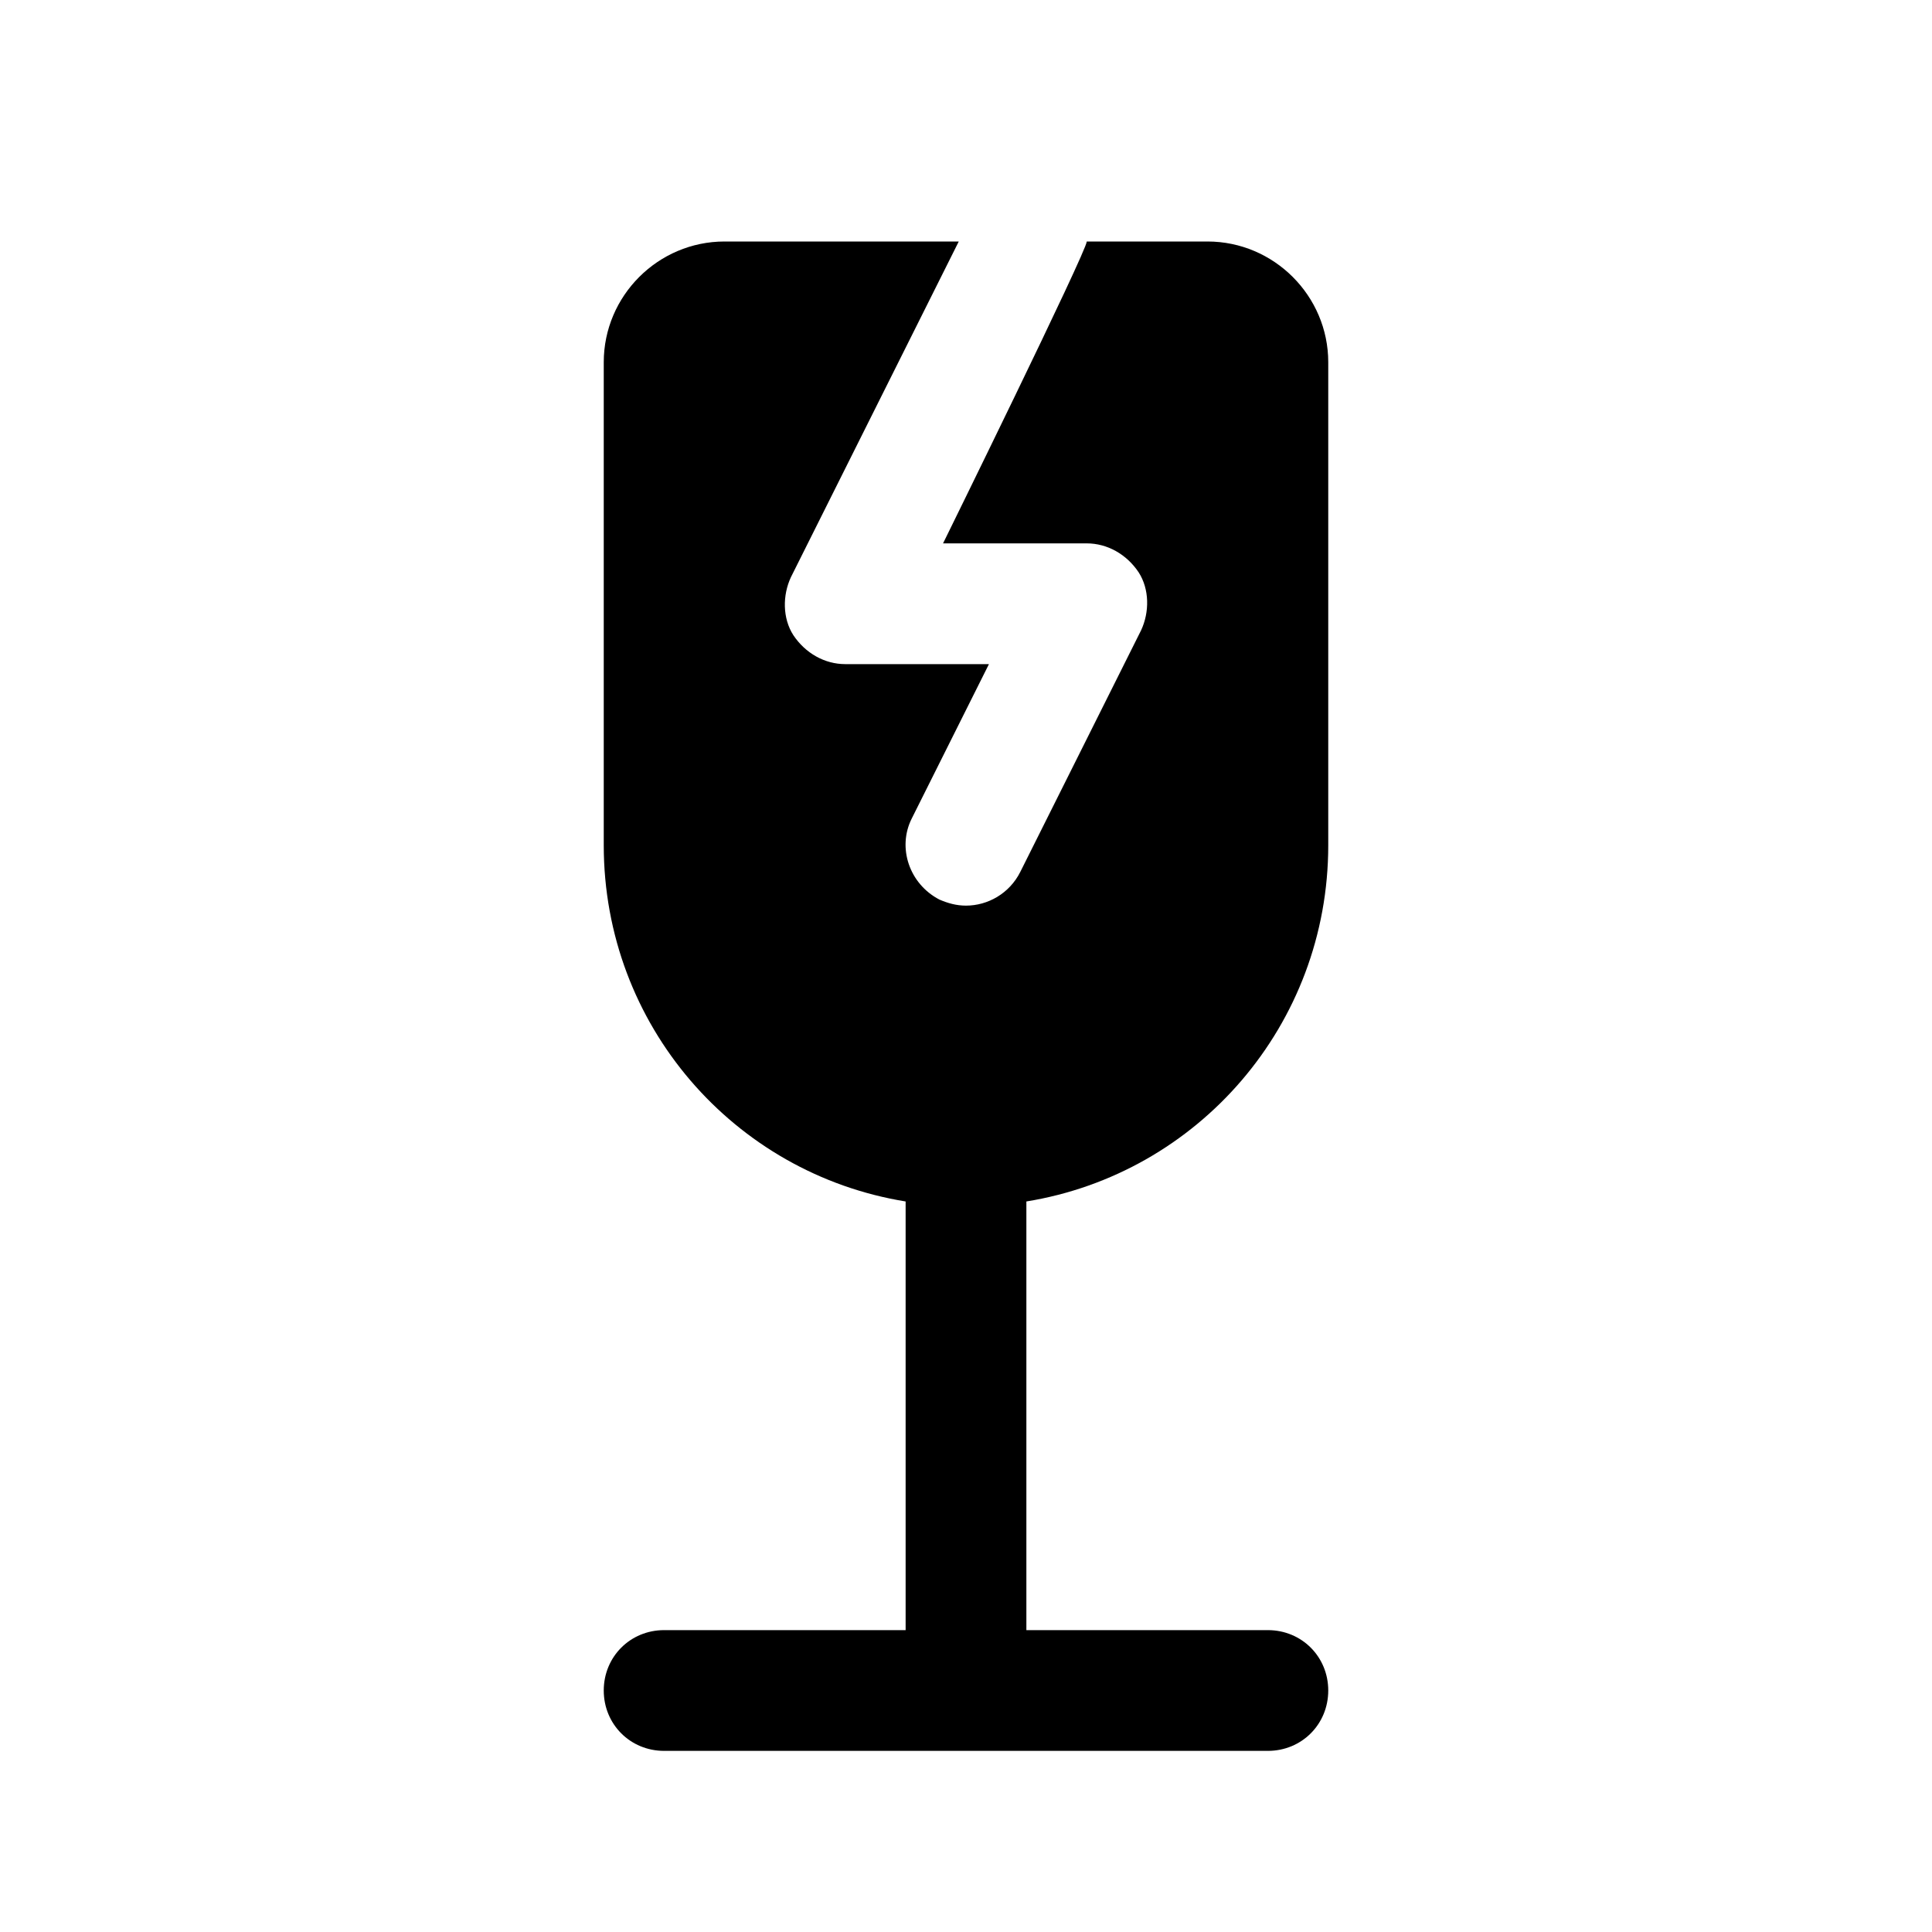
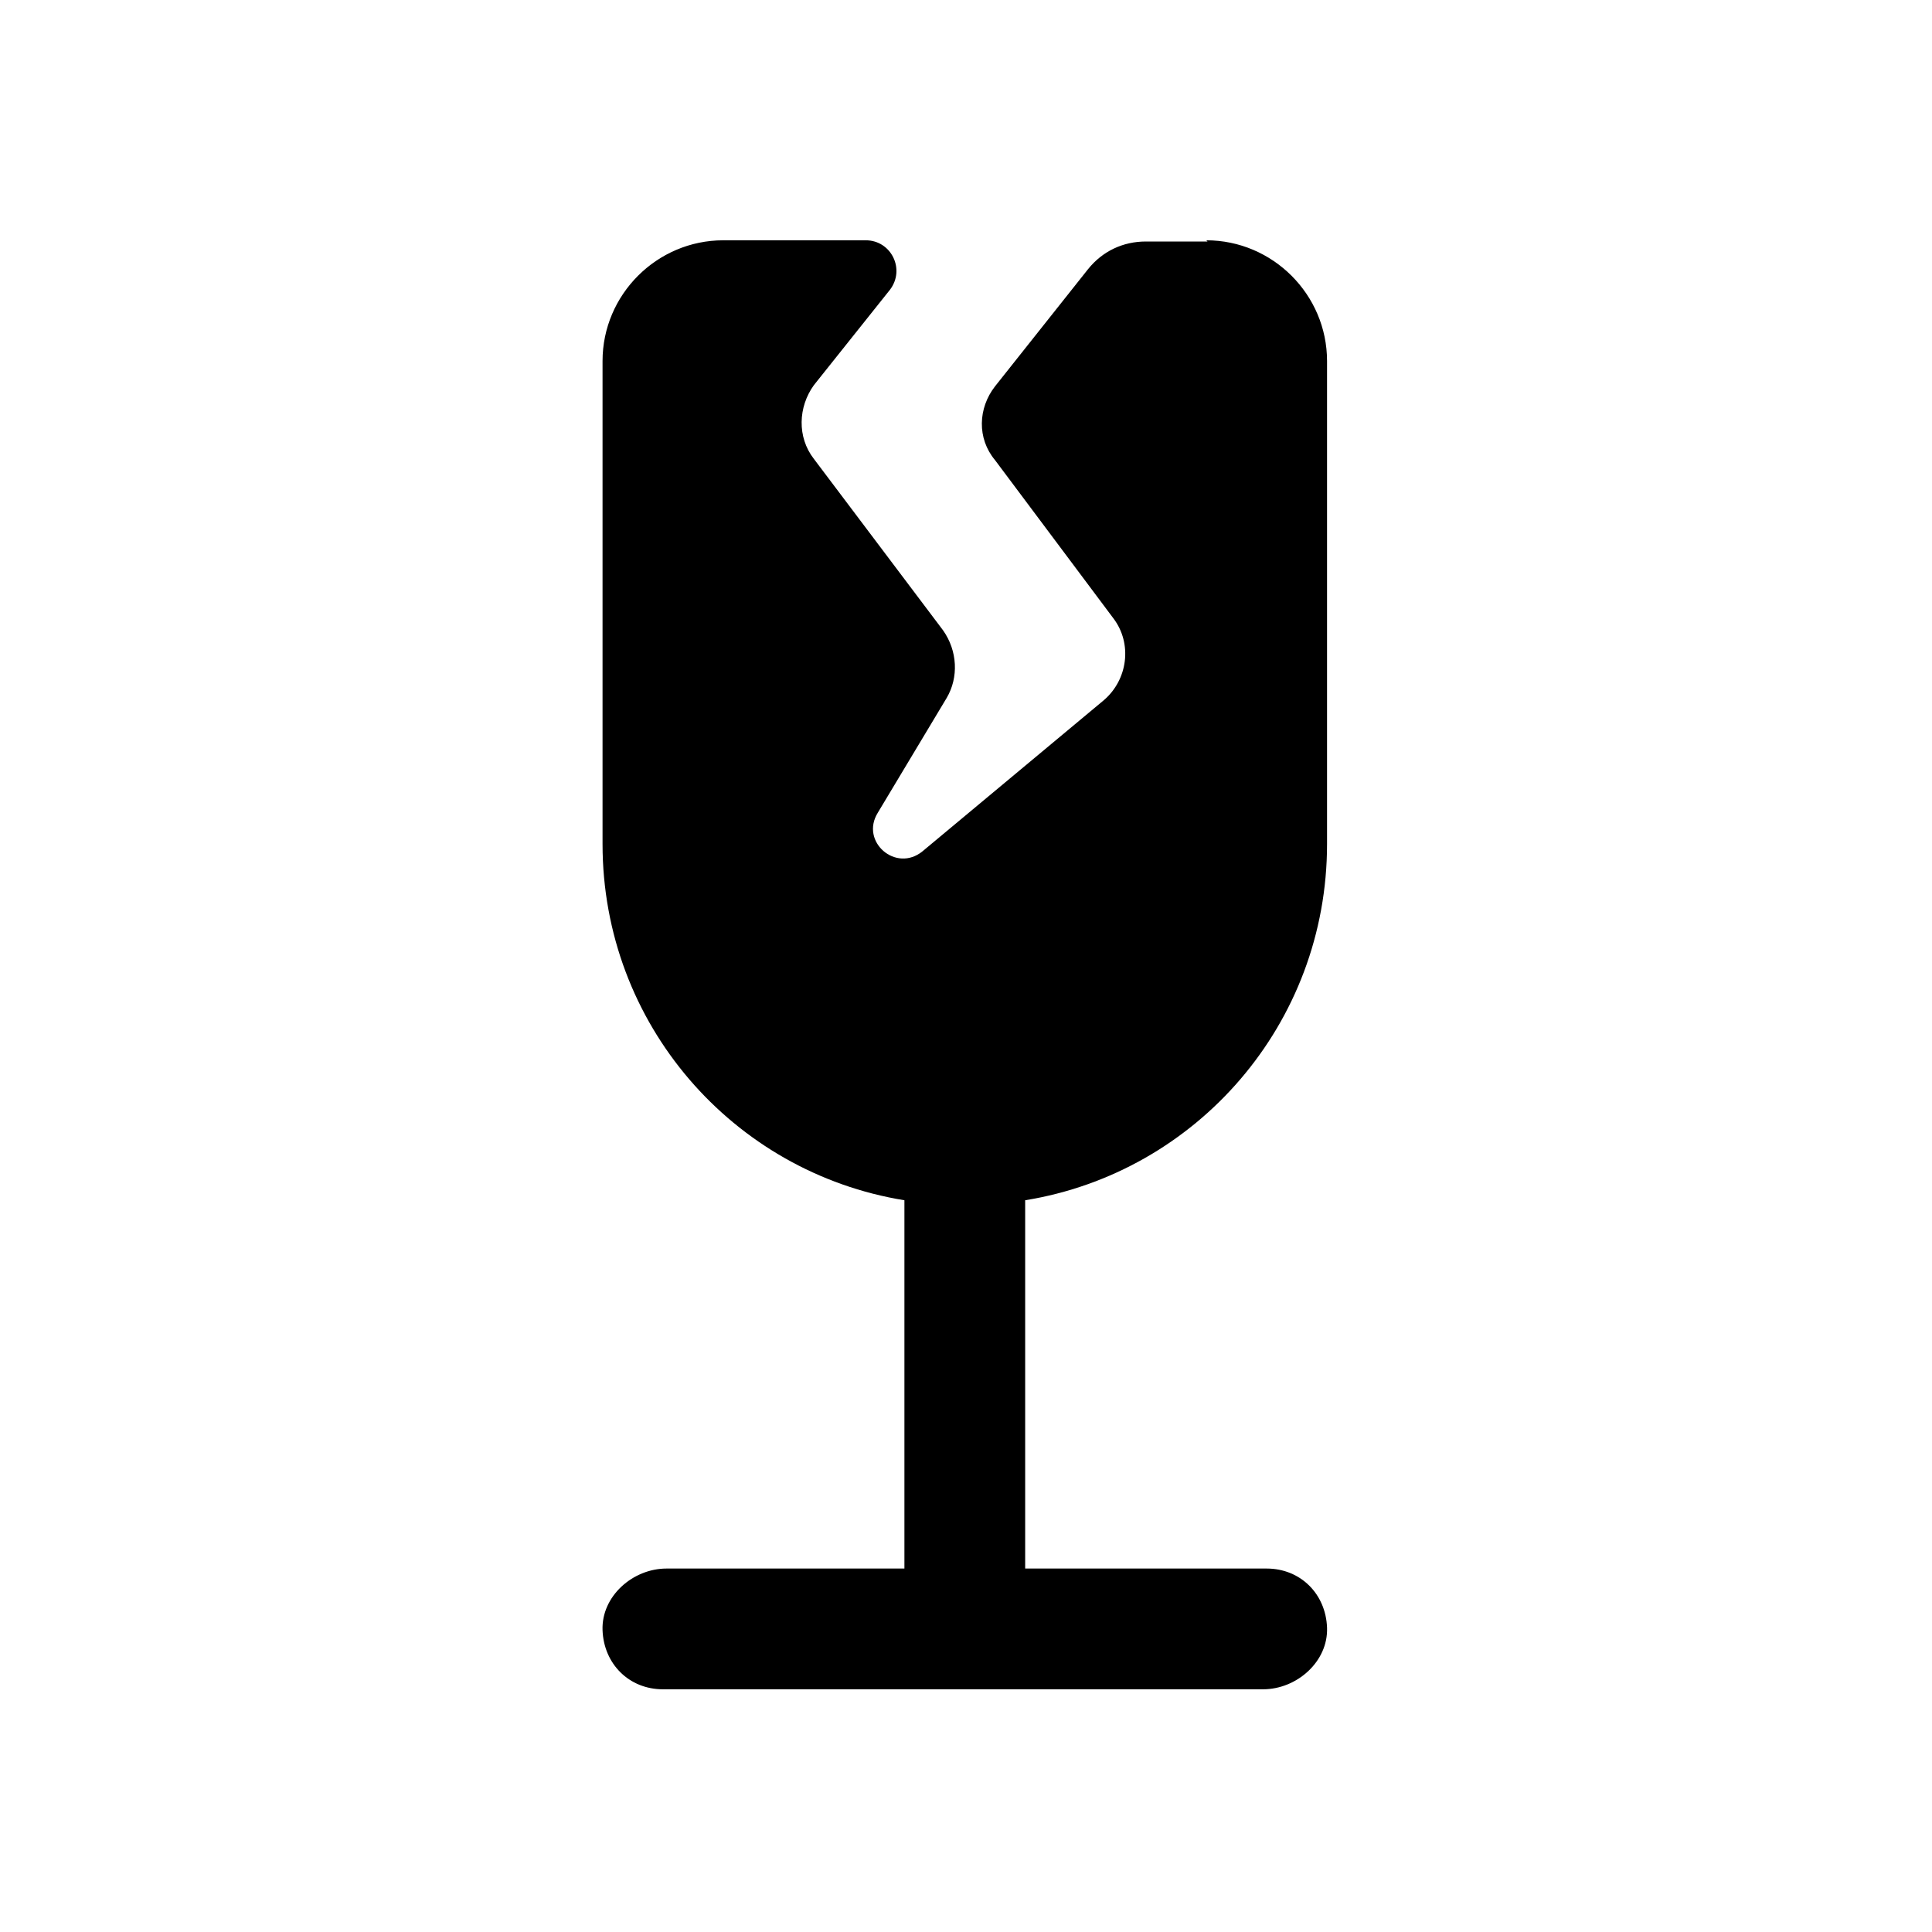
<svg xmlns="http://www.w3.org/2000/svg" width="16" height="16" viewBox="0 0 16 16" fill="none">
-   <path d="M6.55 4.78C6.48 4.93 6.48 5.12 6.57 5.26C6.67 5.41 6.83 5.5 7 5.5H8.19L7.55 6.78C7.43 7.02 7.53 7.32 7.78 7.45C7.85 7.48 7.92 7.5 8 7.5C8.18 7.5 8.36 7.4 8.45 7.22L9.45 5.22C9.52 5.07 9.52 4.88 9.43 4.74C9.33 4.59 9.17 4.5 9 4.5H7.81C7.81 4.5 9 2.08 9 2H10C10.55 2 11 2.45 11 3V7C11 8.49 9.92 9.72 8.5 9.95V13.5H10.5C10.78 13.5 11 13.72 11 14C11 14.28 10.78 14.5 10.5 14.5H5.5C5.22 14.5 5 14.28 5 14C5 13.72 5.22 13.5 5.5 13.5H7.5V9.95C6.08 9.72 5 8.49 5 7V3C5 2.45 5.45 2 6 2H7.94L6.55 4.78Z" fill="currentColor" />
+   <path d="M10 2H9.49C9.3 2 9.13 2.08 9.01 2.23L8.24 3.2C8.1 3.38 8.09 3.63 8.24 3.81L9.22 5.12C9.38 5.33 9.34 5.63 9.14 5.8L7.64 7.05C7.42 7.23 7.12 6.97 7.27 6.73L7.84 5.78C7.94 5.61 7.93 5.39 7.81 5.22L6.74 3.8C6.6 3.62 6.61 3.37 6.74 3.19L7.37 2.4C7.5 2.23 7.38 1.99 7.17 1.99H5.99C5.44 1.99 4.99 2.44 4.99 2.99V6.99C4.99 8.48 6.07 9.71 7.49 9.94V12.99H5.52C5.24 12.99 4.98 13.22 4.99 13.5C5 13.78 5.21 13.99 5.49 13.99H10.46C10.74 13.99 11 13.76 10.99 13.48C10.98 13.2 10.77 12.99 10.49 12.99H8.49V9.94C9.91 9.71 10.99 8.48 10.99 6.99V2.99C10.99 2.44 10.54 1.99 9.99 1.99L10 2Z" fill="black" />
</svg>
